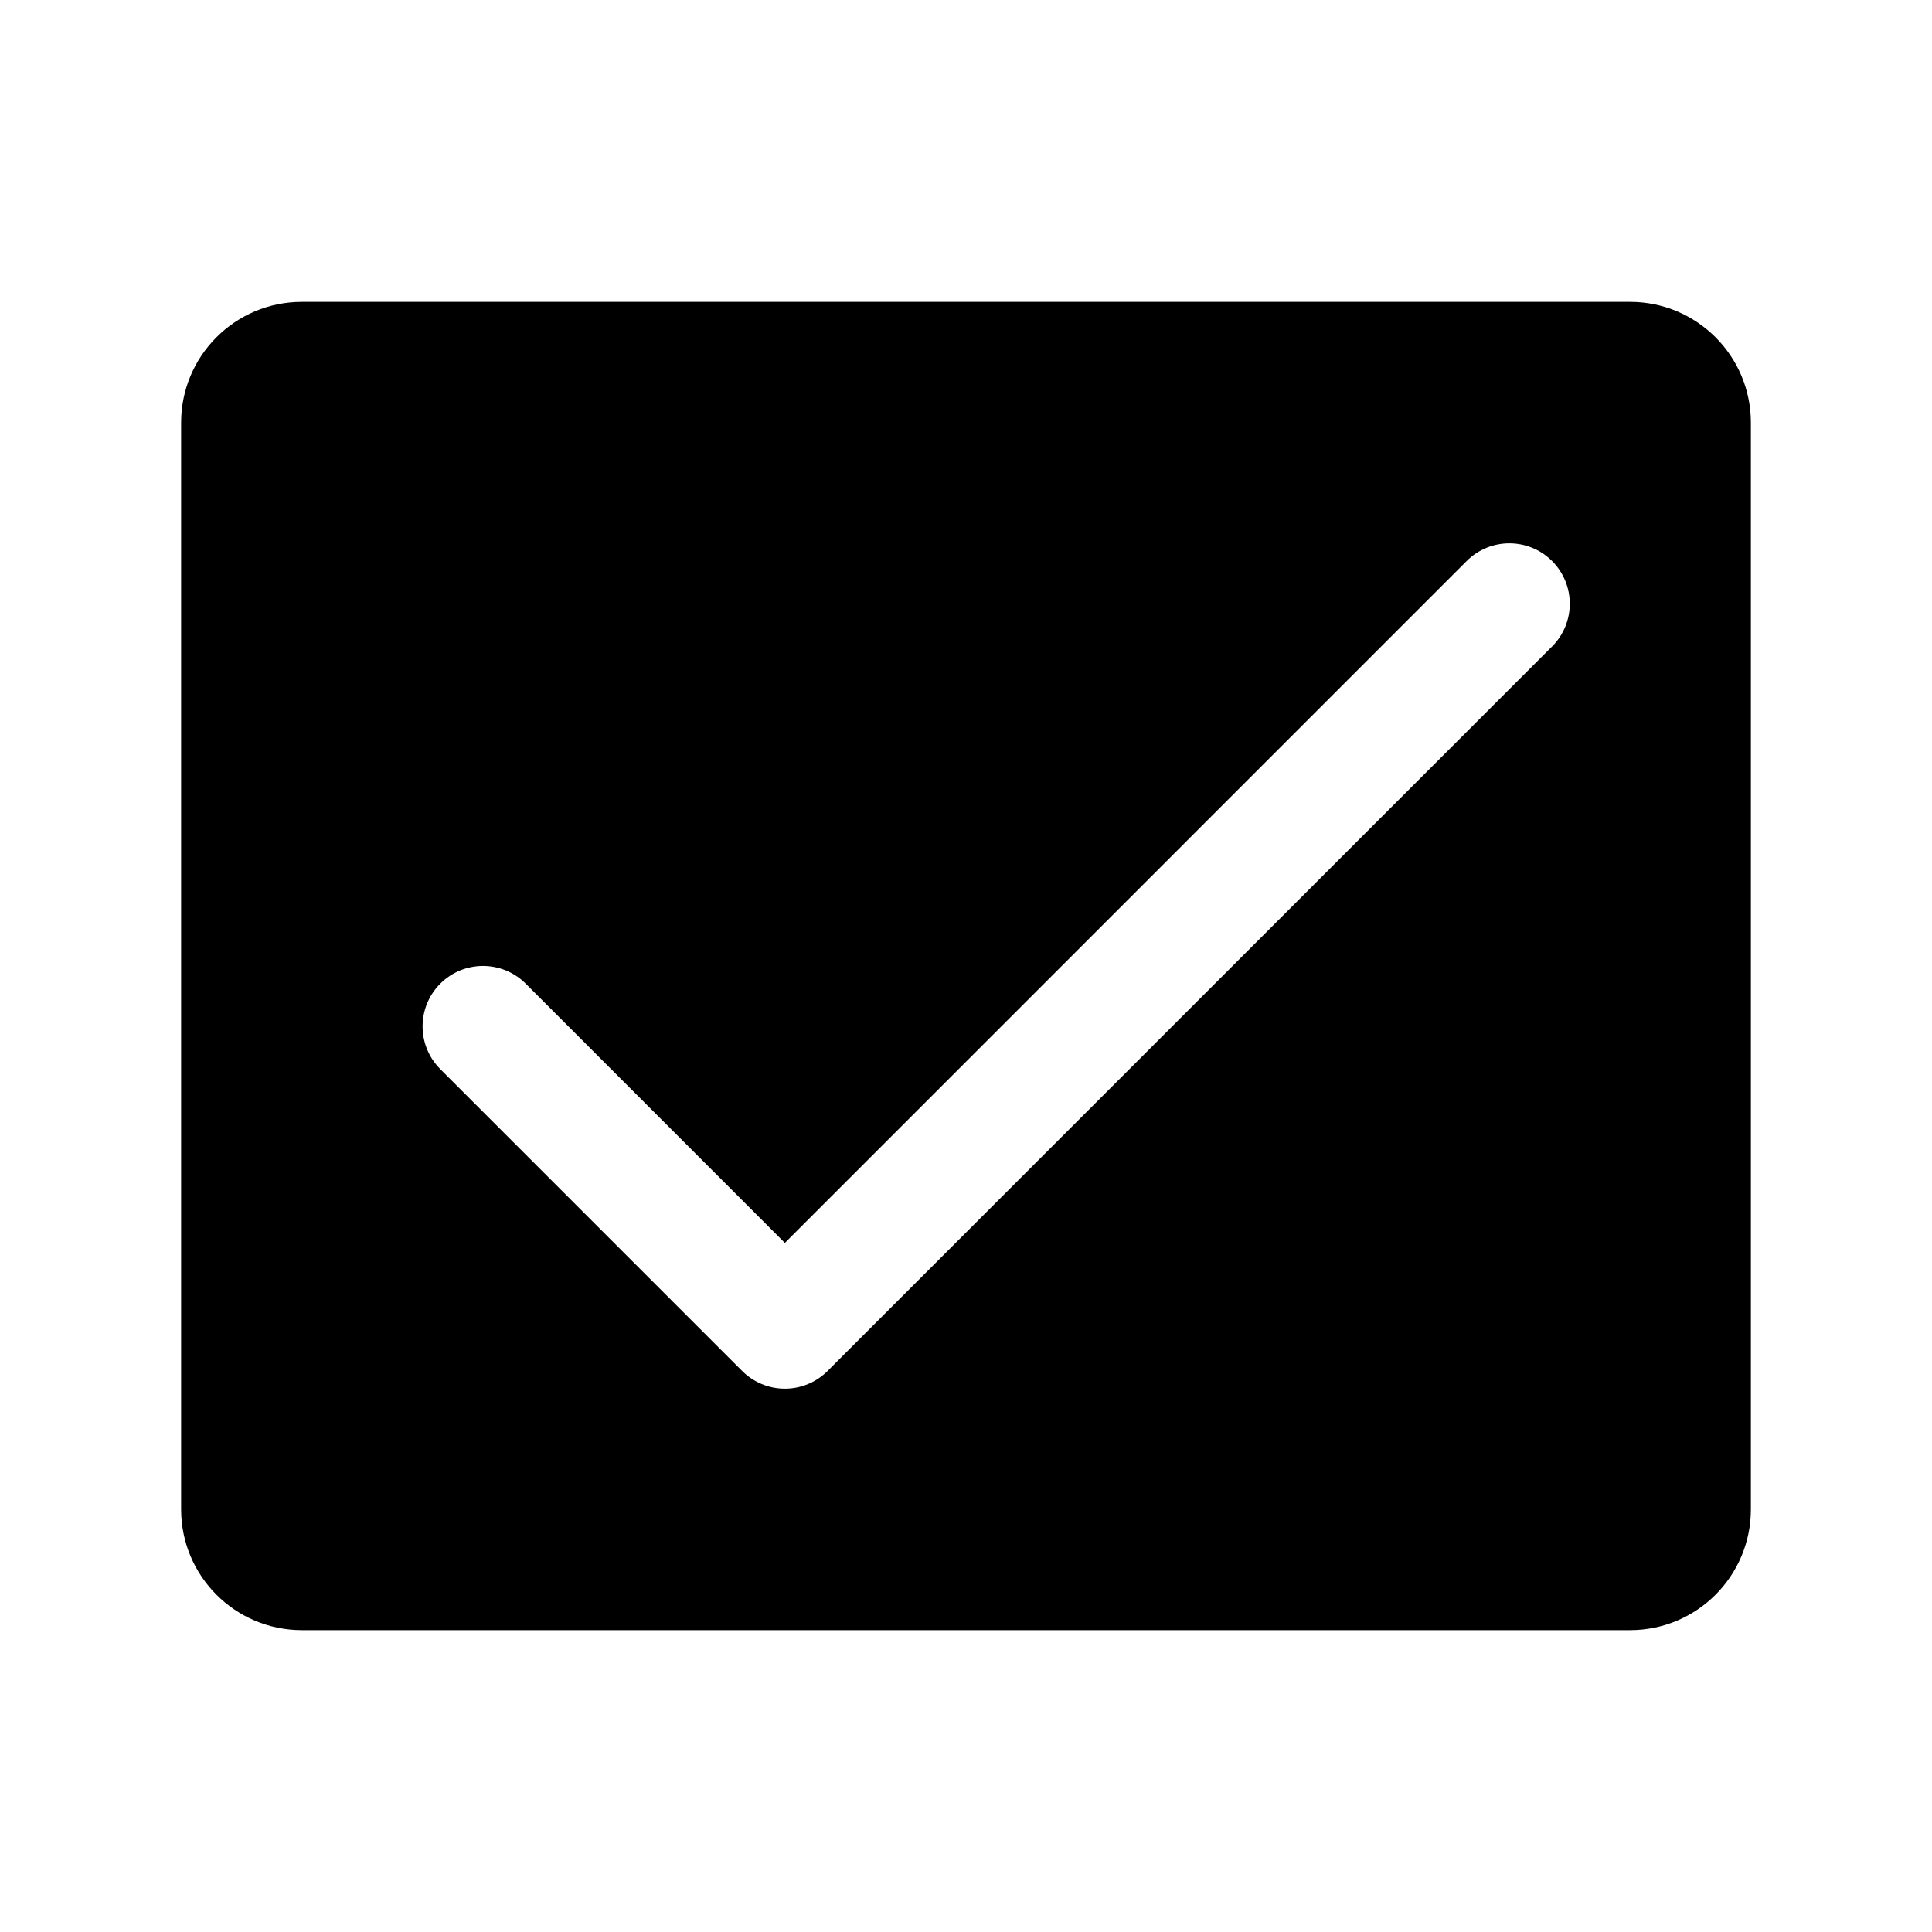
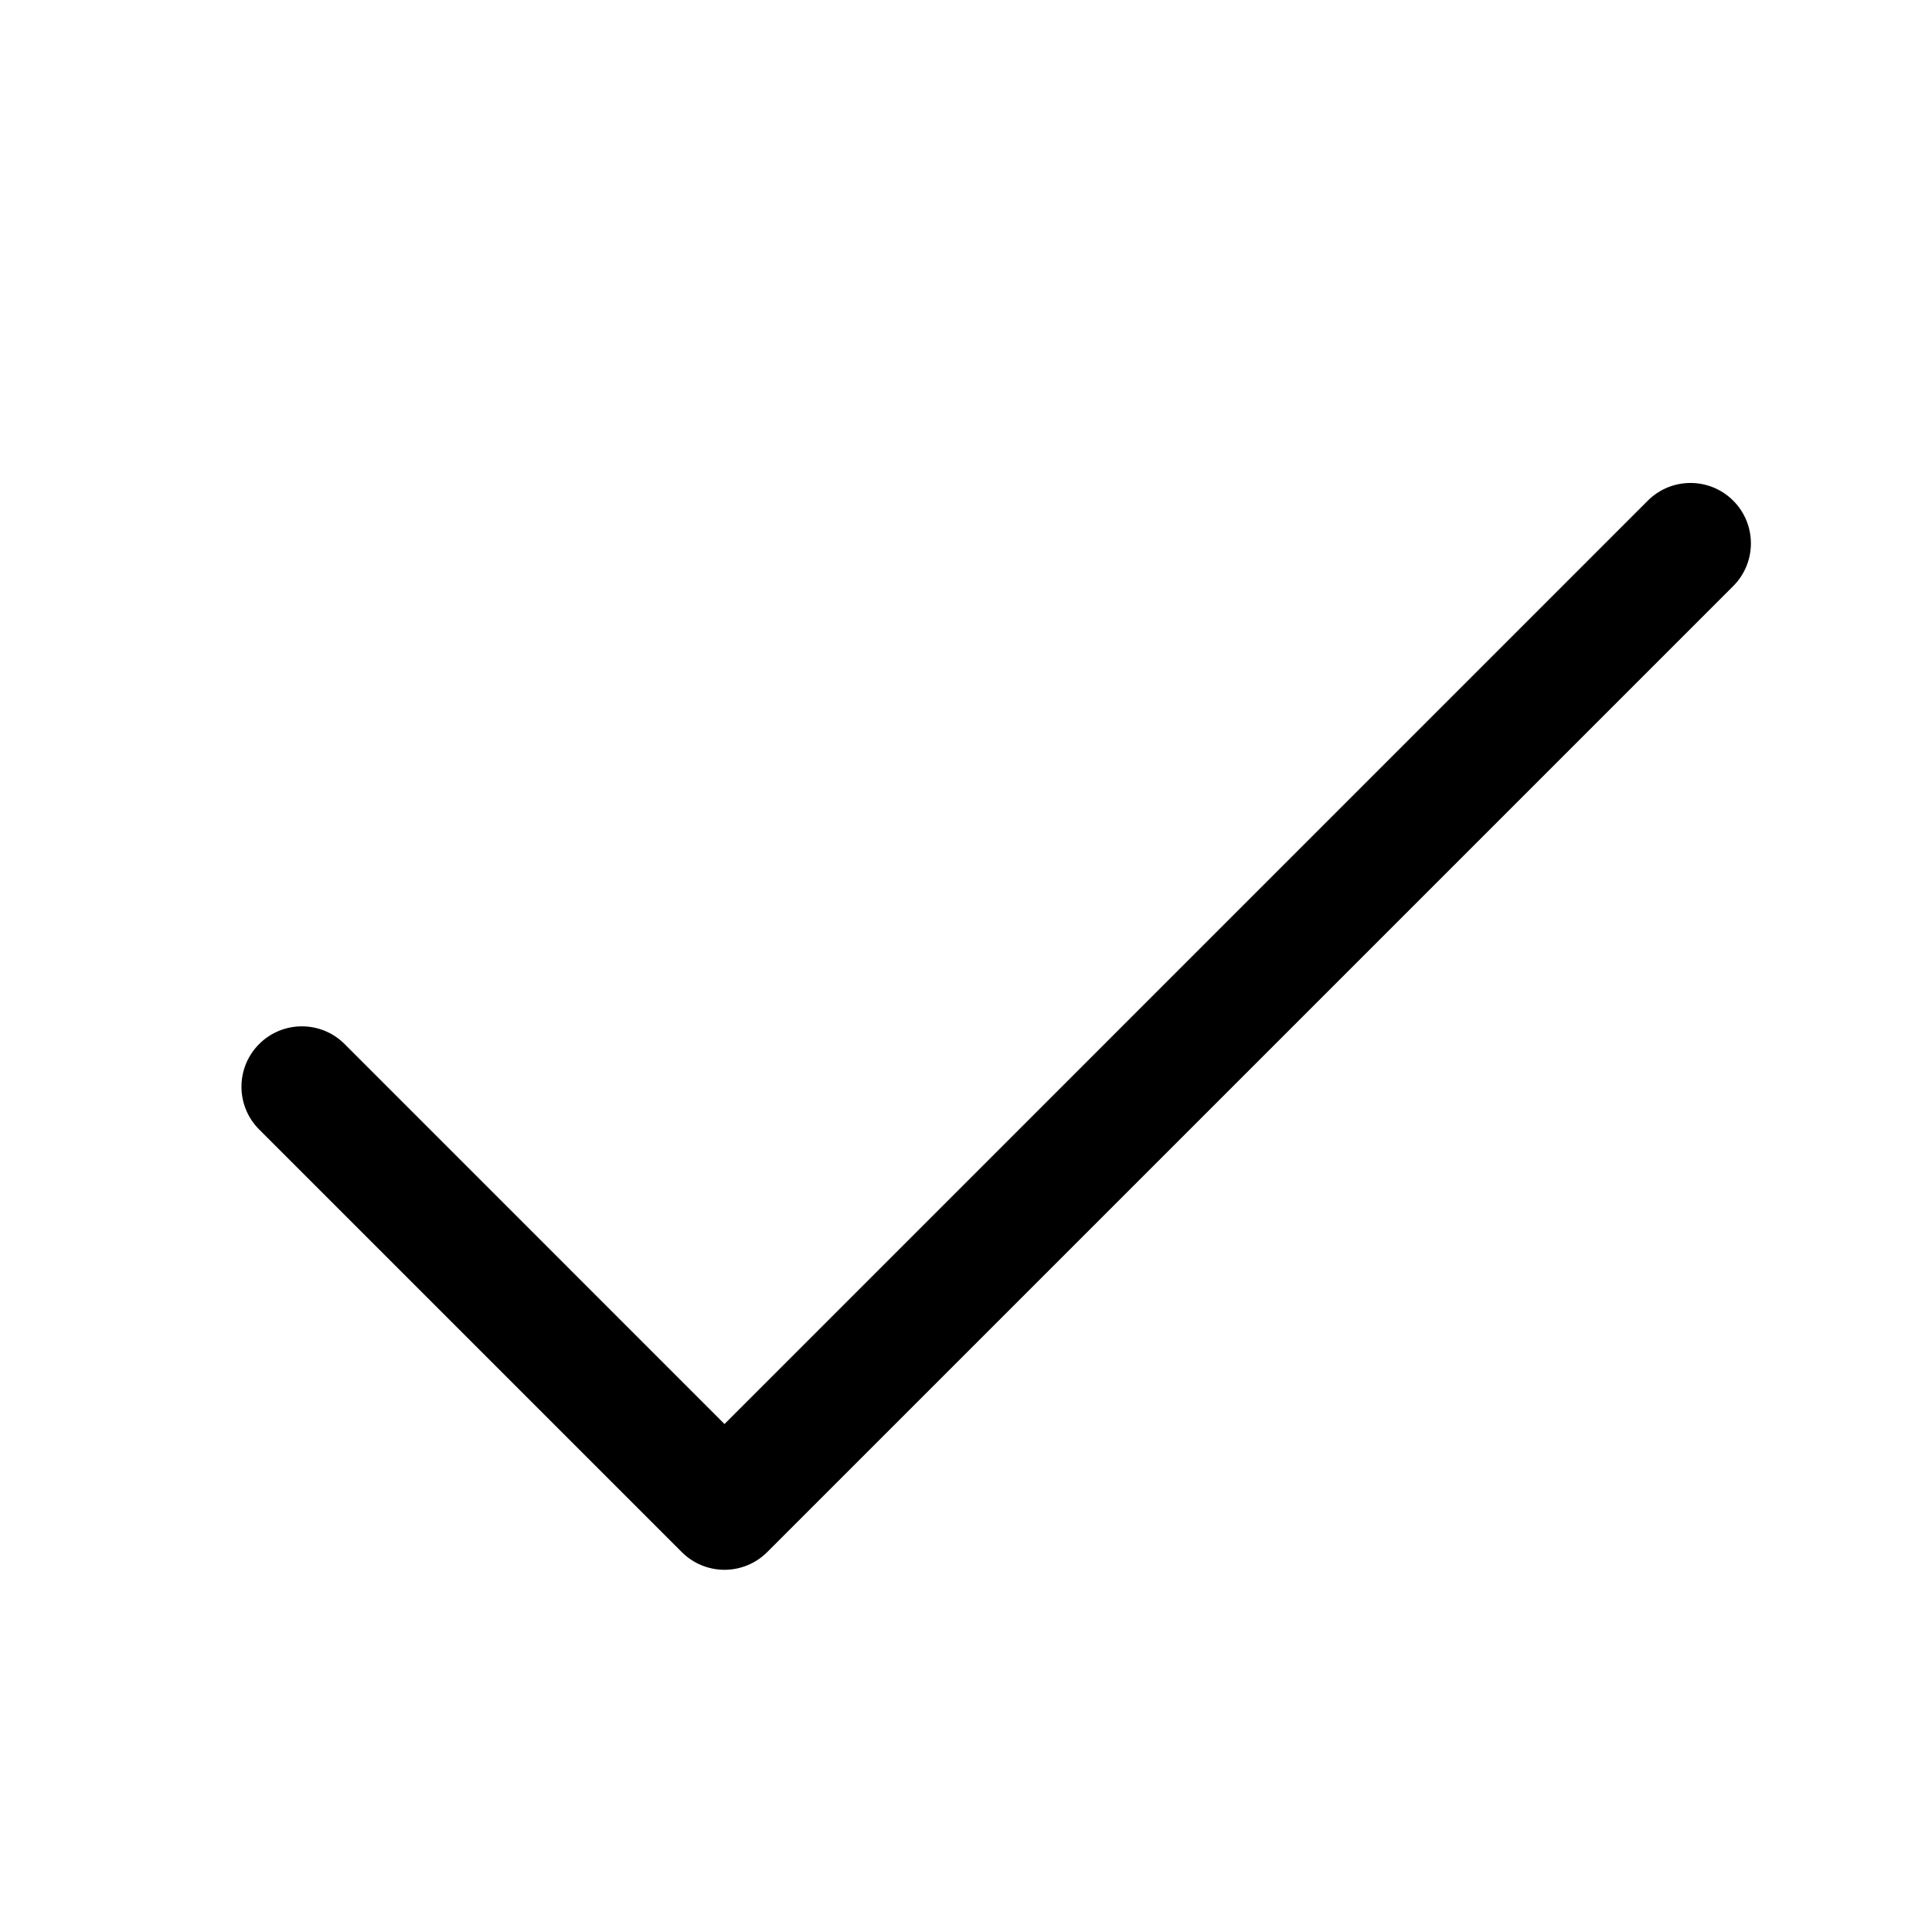
<svg xmlns="http://www.w3.org/2000/svg" viewBox="0 0 256 256" fill="currentColor">
-   <path d="M216,40H40A16,16,0,0,0,24,56V200a16,16,0,0,0,16,16H216a16,16,0,0,0,16-16V56A16,16,0,0,0,216,40ZM205.66,85.66l-96,96a8,8,0,0,1-11.32,0l-40-40a8,8,0,0,1,11.32-11.32L104,164.69l90.34-90.35a8,8,0,0,1,11.32,11.32Z" />
+   <path d="M229.66,77.66l-128,128a8,8,0,0,1-11.32,0l-56-56a8,8,0,0,1,11.32-11.32L96,188.69,218.34,66.34a8,8,0,0,1,11.32,11.32Z" />
</svg>
